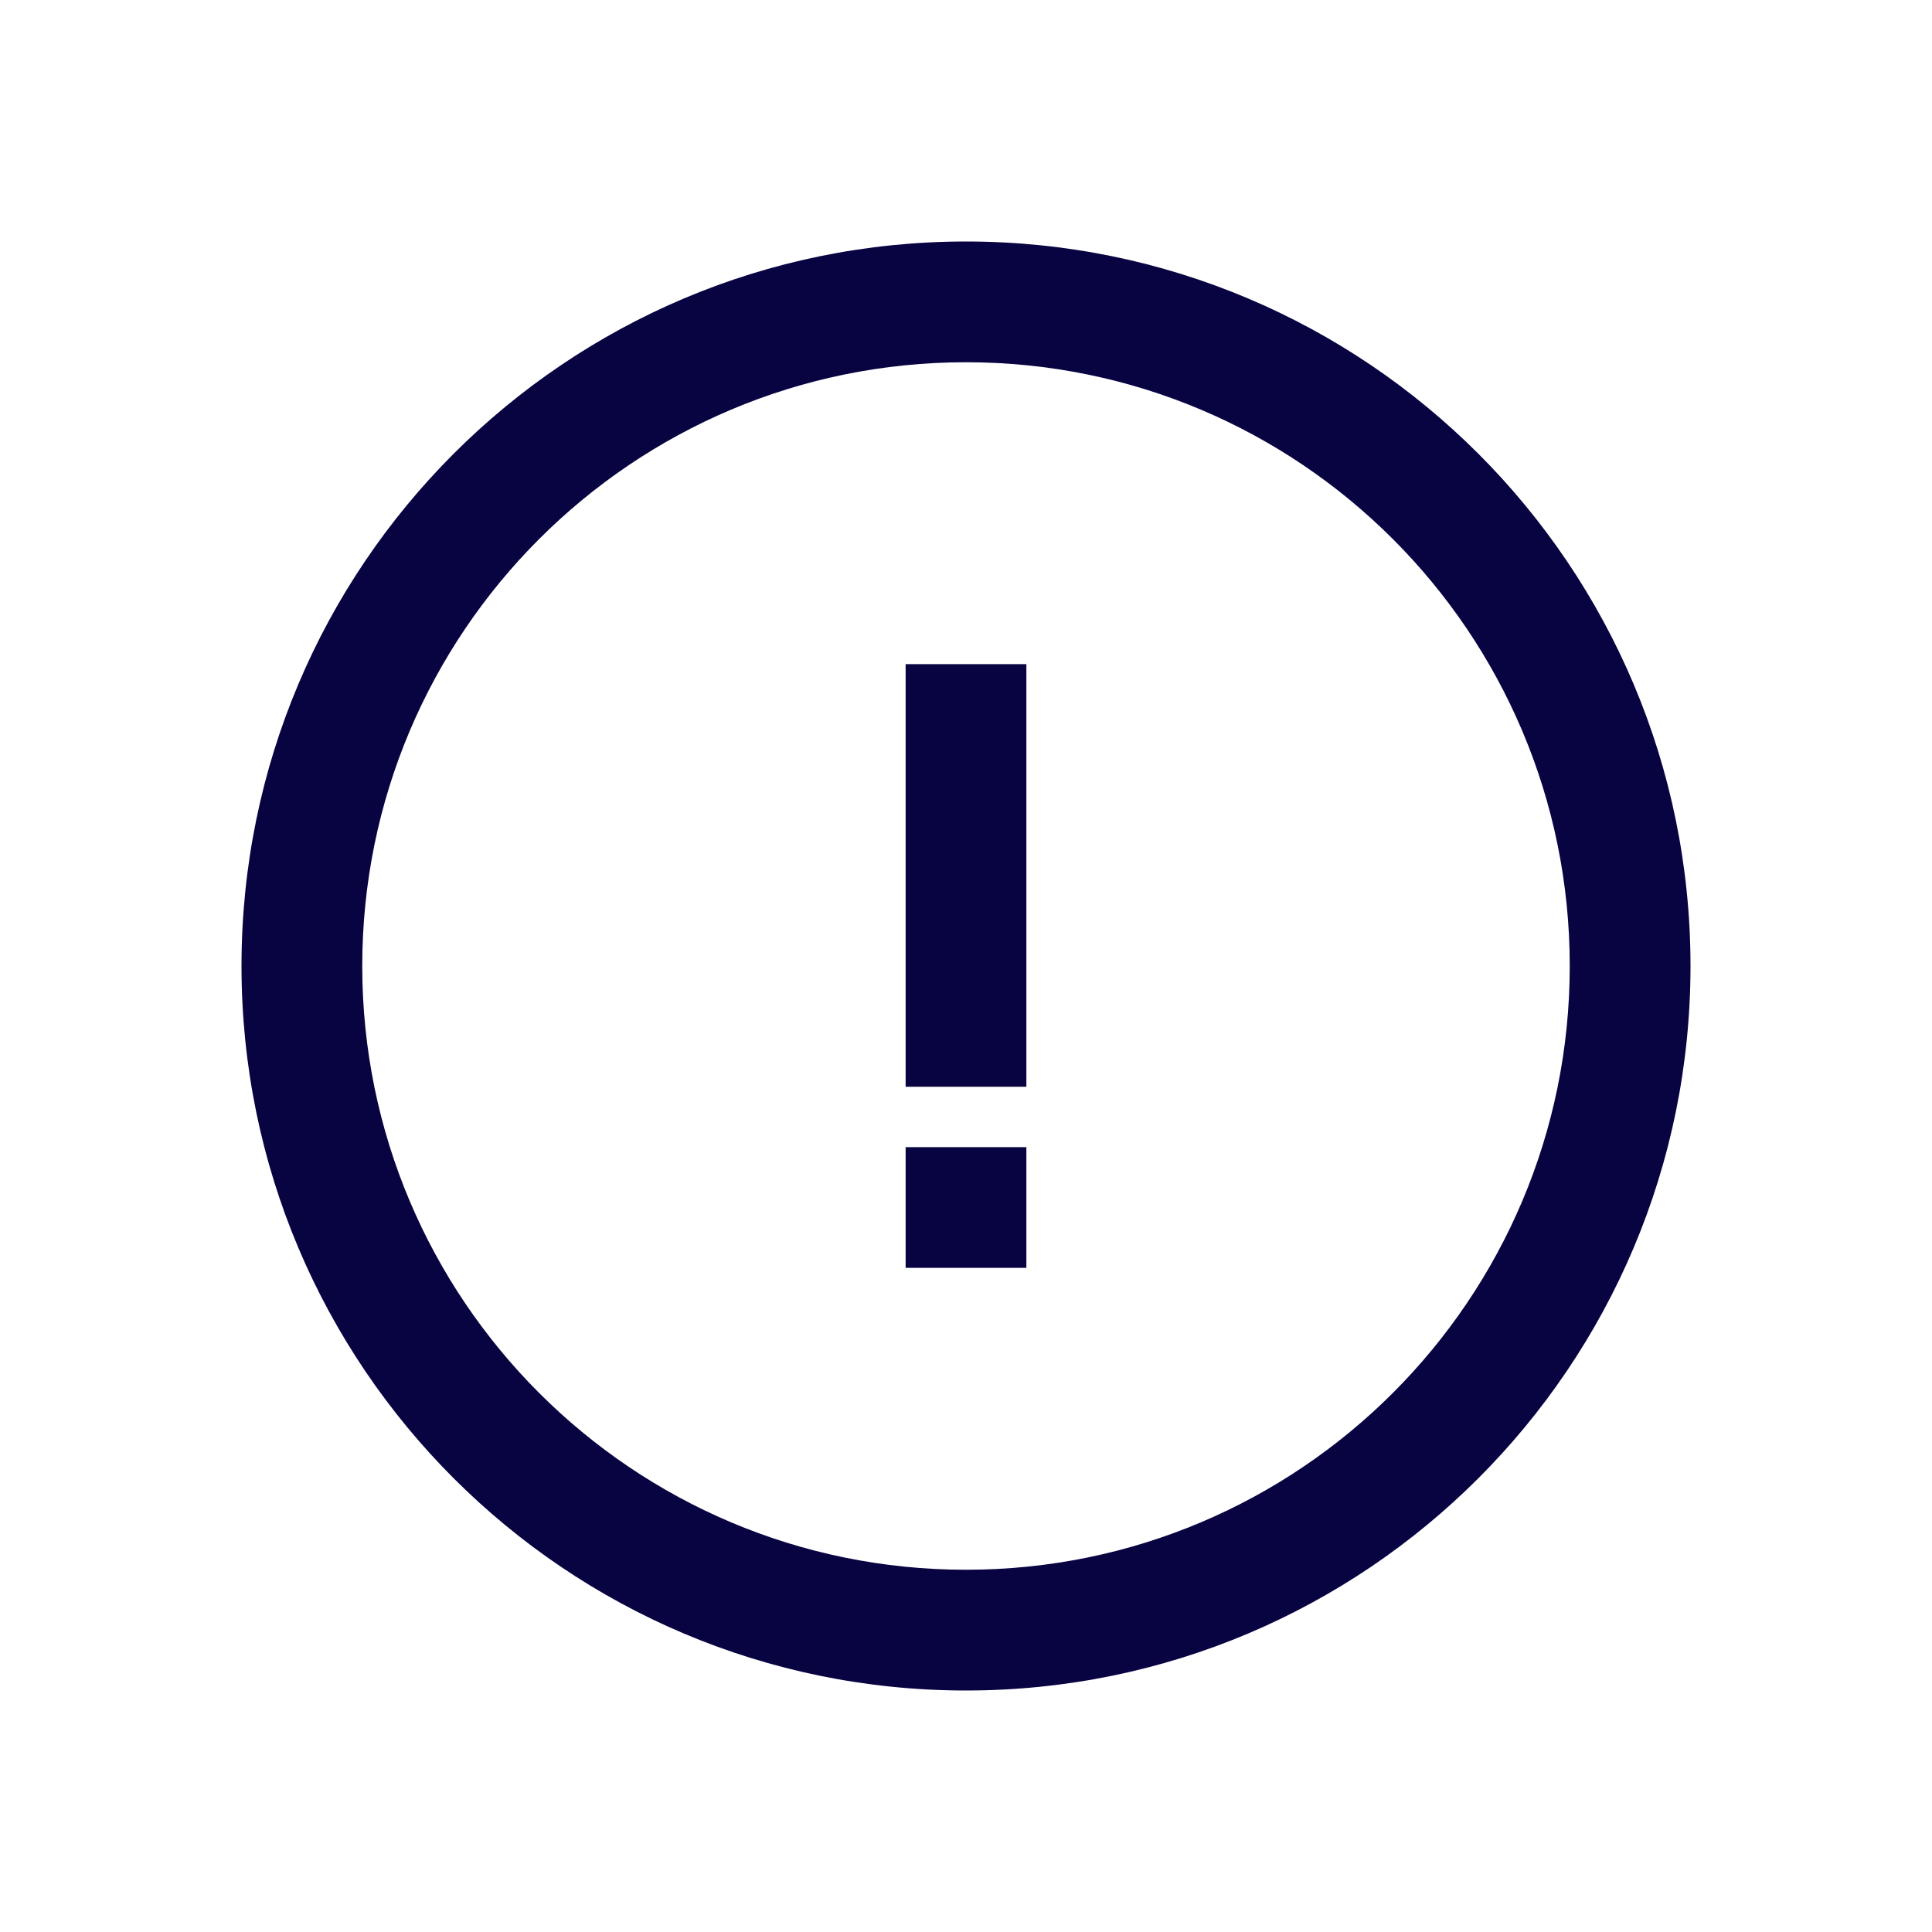
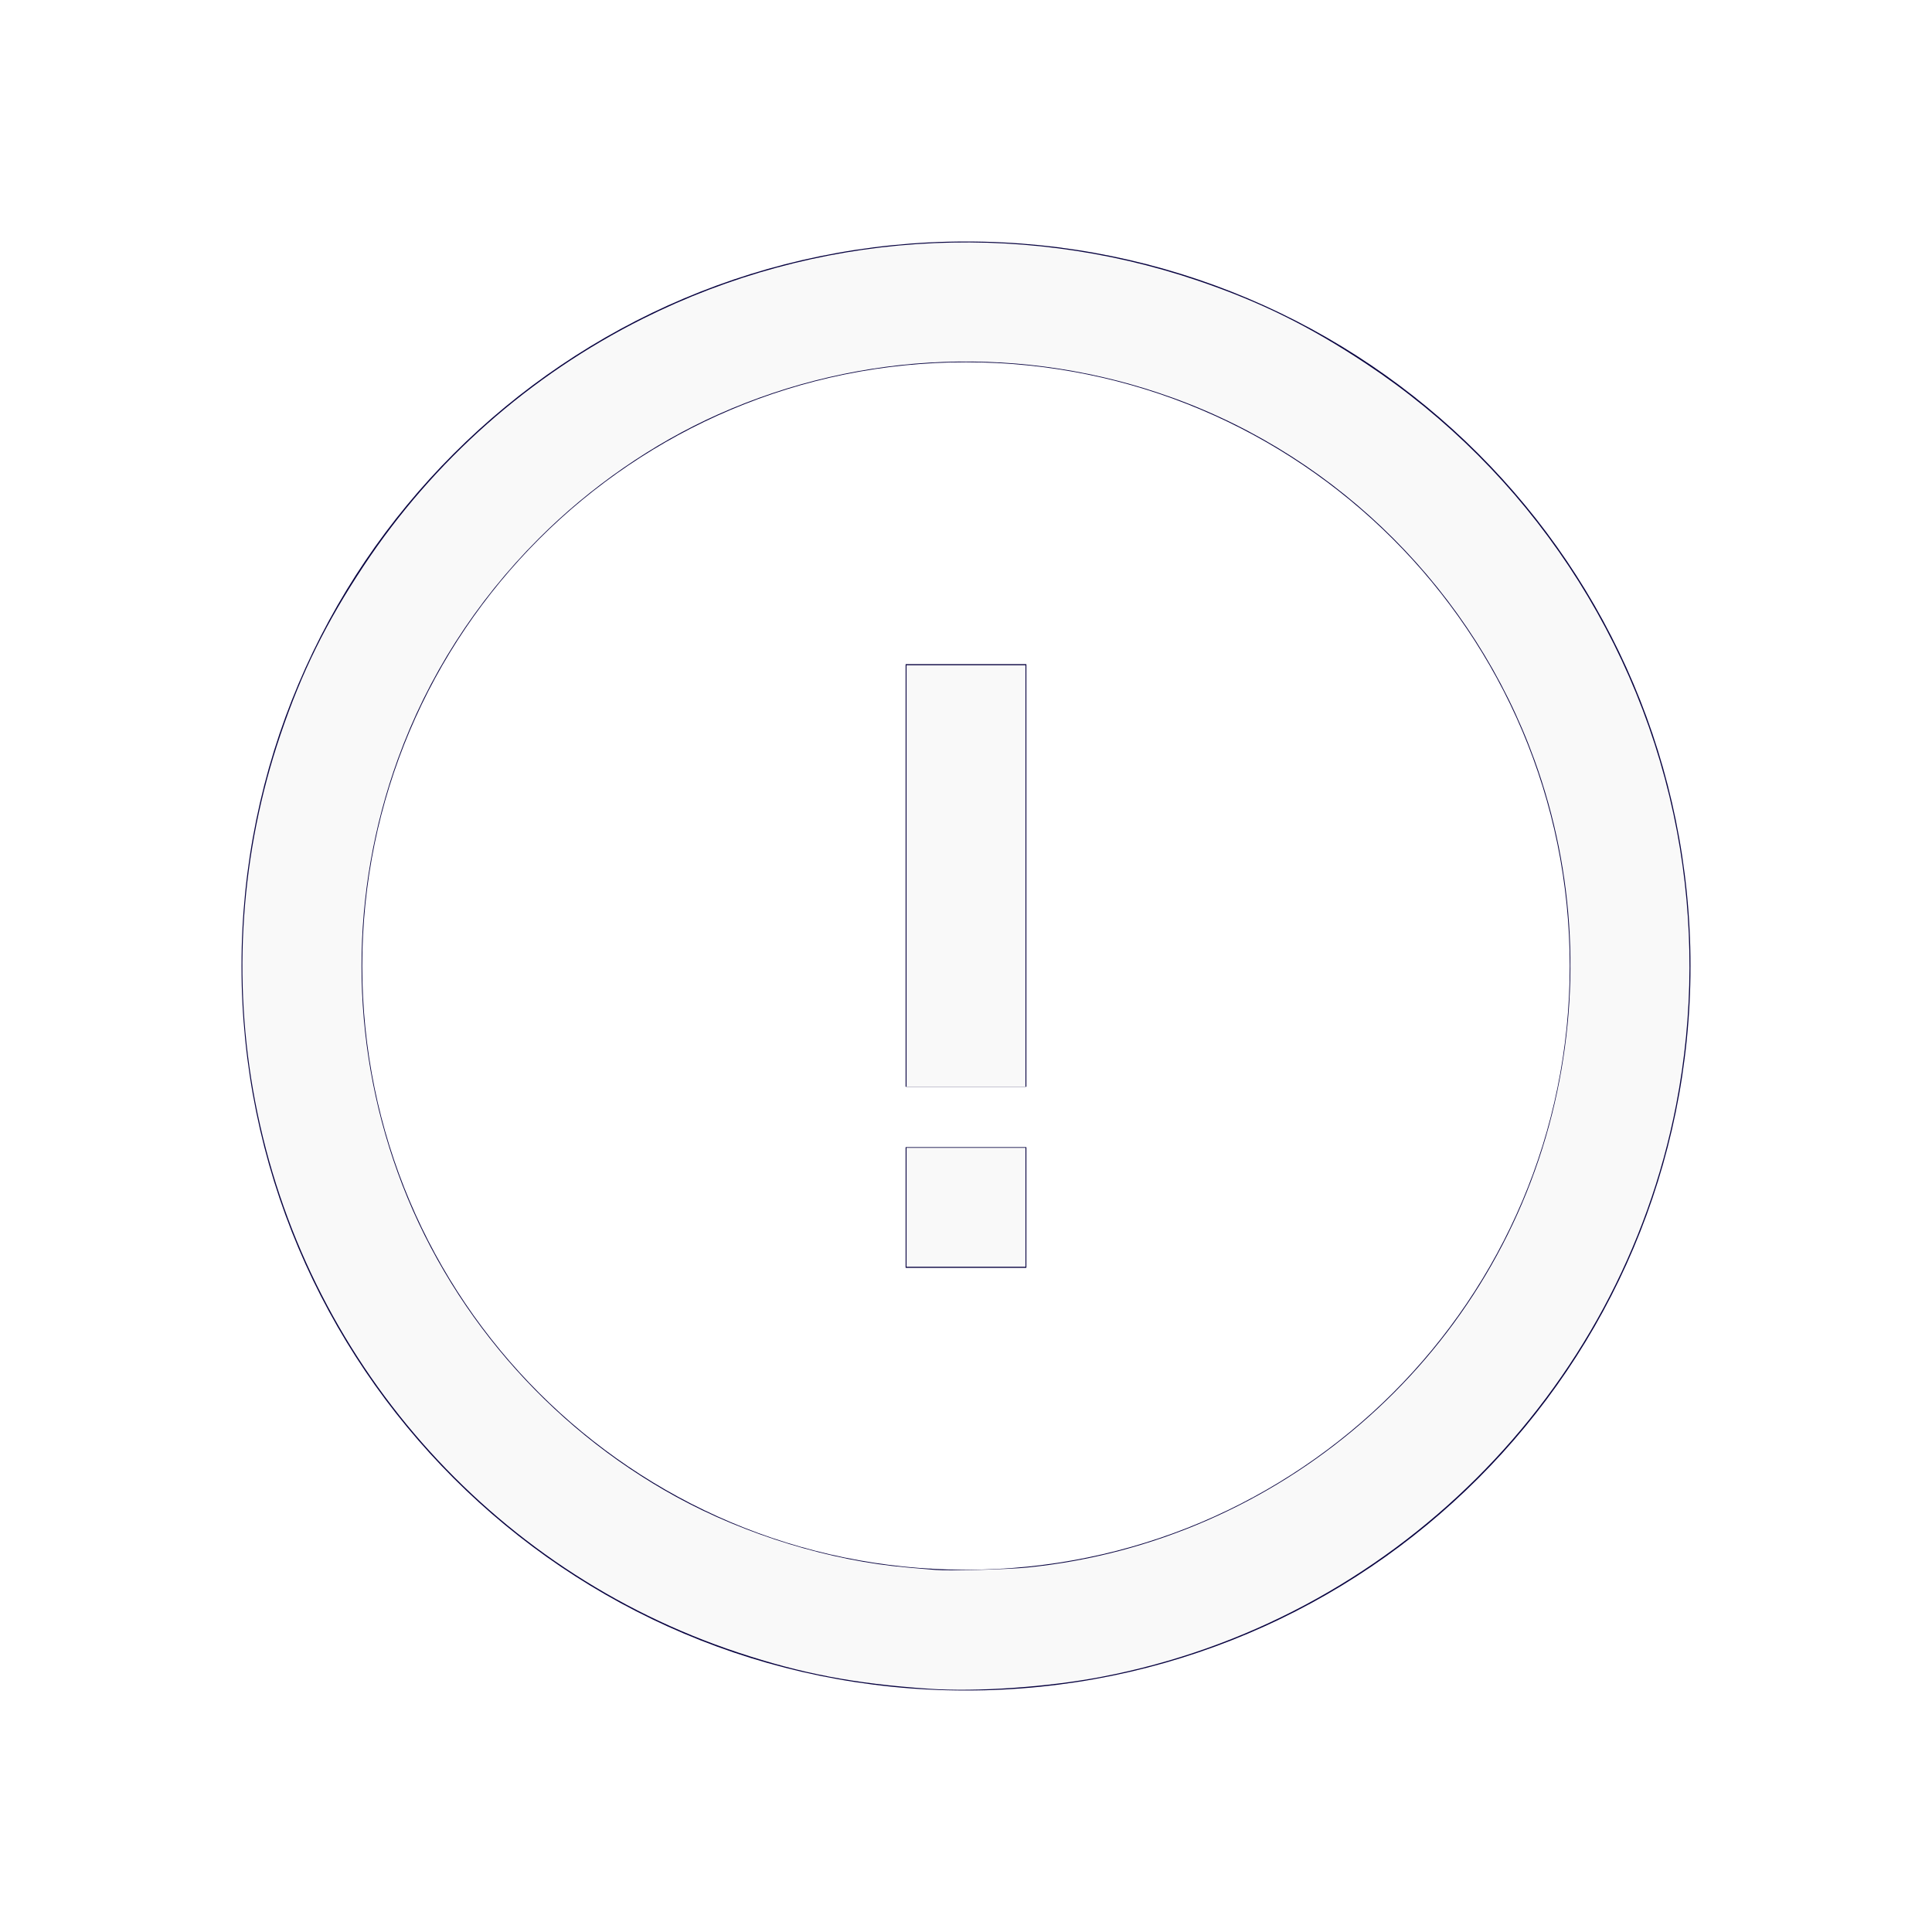
- <svg xmlns="http://www.w3.org/2000/svg" width="800px" height="800px" viewBox="0 0 24 24" fill="none">
-   <path fill-rule="evenodd" clip-rule="evenodd" d="M19.5 12C19.5 16.142 16.142 19.5 12 19.5C7.858 19.5 4.5 16.142 4.5 12C4.5 7.858 7.858 4.5 12 4.5C16.142 4.5 19.5 7.858 19.5 12ZM21 12C21 16.971 16.971 21 12 21C7.029 21 3 16.971 3 12C3 7.029 7.029 3 12 3C16.971 3 21 7.029 21 12ZM11.25 13.5V8.25H12.75V13.5H11.25ZM11.25 15.75V14.25H12.75V15.75H11.25Z" fill="#080341" />
+ <svg xmlns="http://www.w3.org/2000/svg" width="800px" height="800px" viewBox="0 0 24 24" fill="none" version="1.1" id="svg1">
+   <defs id="defs1" />
+   <path fill-rule="evenodd" clip-rule="evenodd" d="M19.5 12C19.5 16.142 16.142 19.5 12 19.5C7.858 19.5 4.5 16.142 4.5 12C4.5 7.858 7.858 4.5 12 4.5C16.142 4.5 19.5 7.858 19.5 12ZM21 12C21 16.971 16.971 21 12 21C7.029 21 3 16.971 3 12C3 7.029 7.029 3 12 3C16.971 3 21 7.029 21 12ZM11.25 13.5V8.25H12.75V13.5H11.25ZM11.25 15.75V14.25H12.75V15.75H11.25Z" fill="#080341" id="path1" />
+   <path style="fill:#f9f9f9;fill-opacity:1;stroke-width:0.704" d="M 384.521,699.273 C 353.752,697.161 332.19,693.063 305.717,684.296 202.781,650.207 125.999,562.573 105.633,455.937 96.003,405.511 99.655,352.796 116.143,304.234 c 8.837,-26.027 18.877,-46.391 34.477,-69.933 28.903,-43.615 68.669,-78.817 115.586,-102.32 71.352,-35.744 154.183,-41.419 229.836,-15.746 25.788,8.751 46.098,18.776 69.657,34.382 67.19,44.508 113.777,114.649 128.718,193.798 7.006,37.114 6.879,75.715 -0.371,113.024 -23.253,119.651 -118.157,214.086 -238.109,236.932 -22.344,4.256 -51.583,6.262 -71.416,4.901 z m 40.809,-50.193 c 104.393,-10.496 191.828,-85.98 217.299,-187.597 12.268,-48.945 9.762,-99.941 -7.215,-146.775 -25.212,-69.552 -80.514,-124.934 -149.774,-149.99 -61.29,-22.172 -128.815,-19.71 -188.277,6.865 -27.065,12.096 -52.849,29.945 -74.319,51.446 -26.157,26.195 -46.004,57.274 -58.325,91.331 -20.03,55.369 -20.03,115.91 0,171.279 20.497,56.66 62.027,104.986 115.317,134.187 28.669,15.71 63.816,26.48 95.339,29.214 4.837,0.42 10.22,0.885 11.961,1.033 5.265,0.449 30.112,-0.2 37.995,-0.993 z" id="path2" transform="scale(0.03)" />
+   <path style="fill:#f9f9f9;fill-opacity:1;stroke-width:0.704" d="M 375.374,362.709 V 275.462 H 400 424.626 v 87.247 87.247 H 400 375.374 Z" id="path3" transform="scale(0.03)" />
+   <path style="fill:#f9f9f9;fill-opacity:1;stroke-width:0.704" d="M 375.374,499.912 V 475.286 H 400 424.626 v 24.626 24.626 H 400 375.374 Z" id="path4" transform="scale(0.03)" />
</svg>
